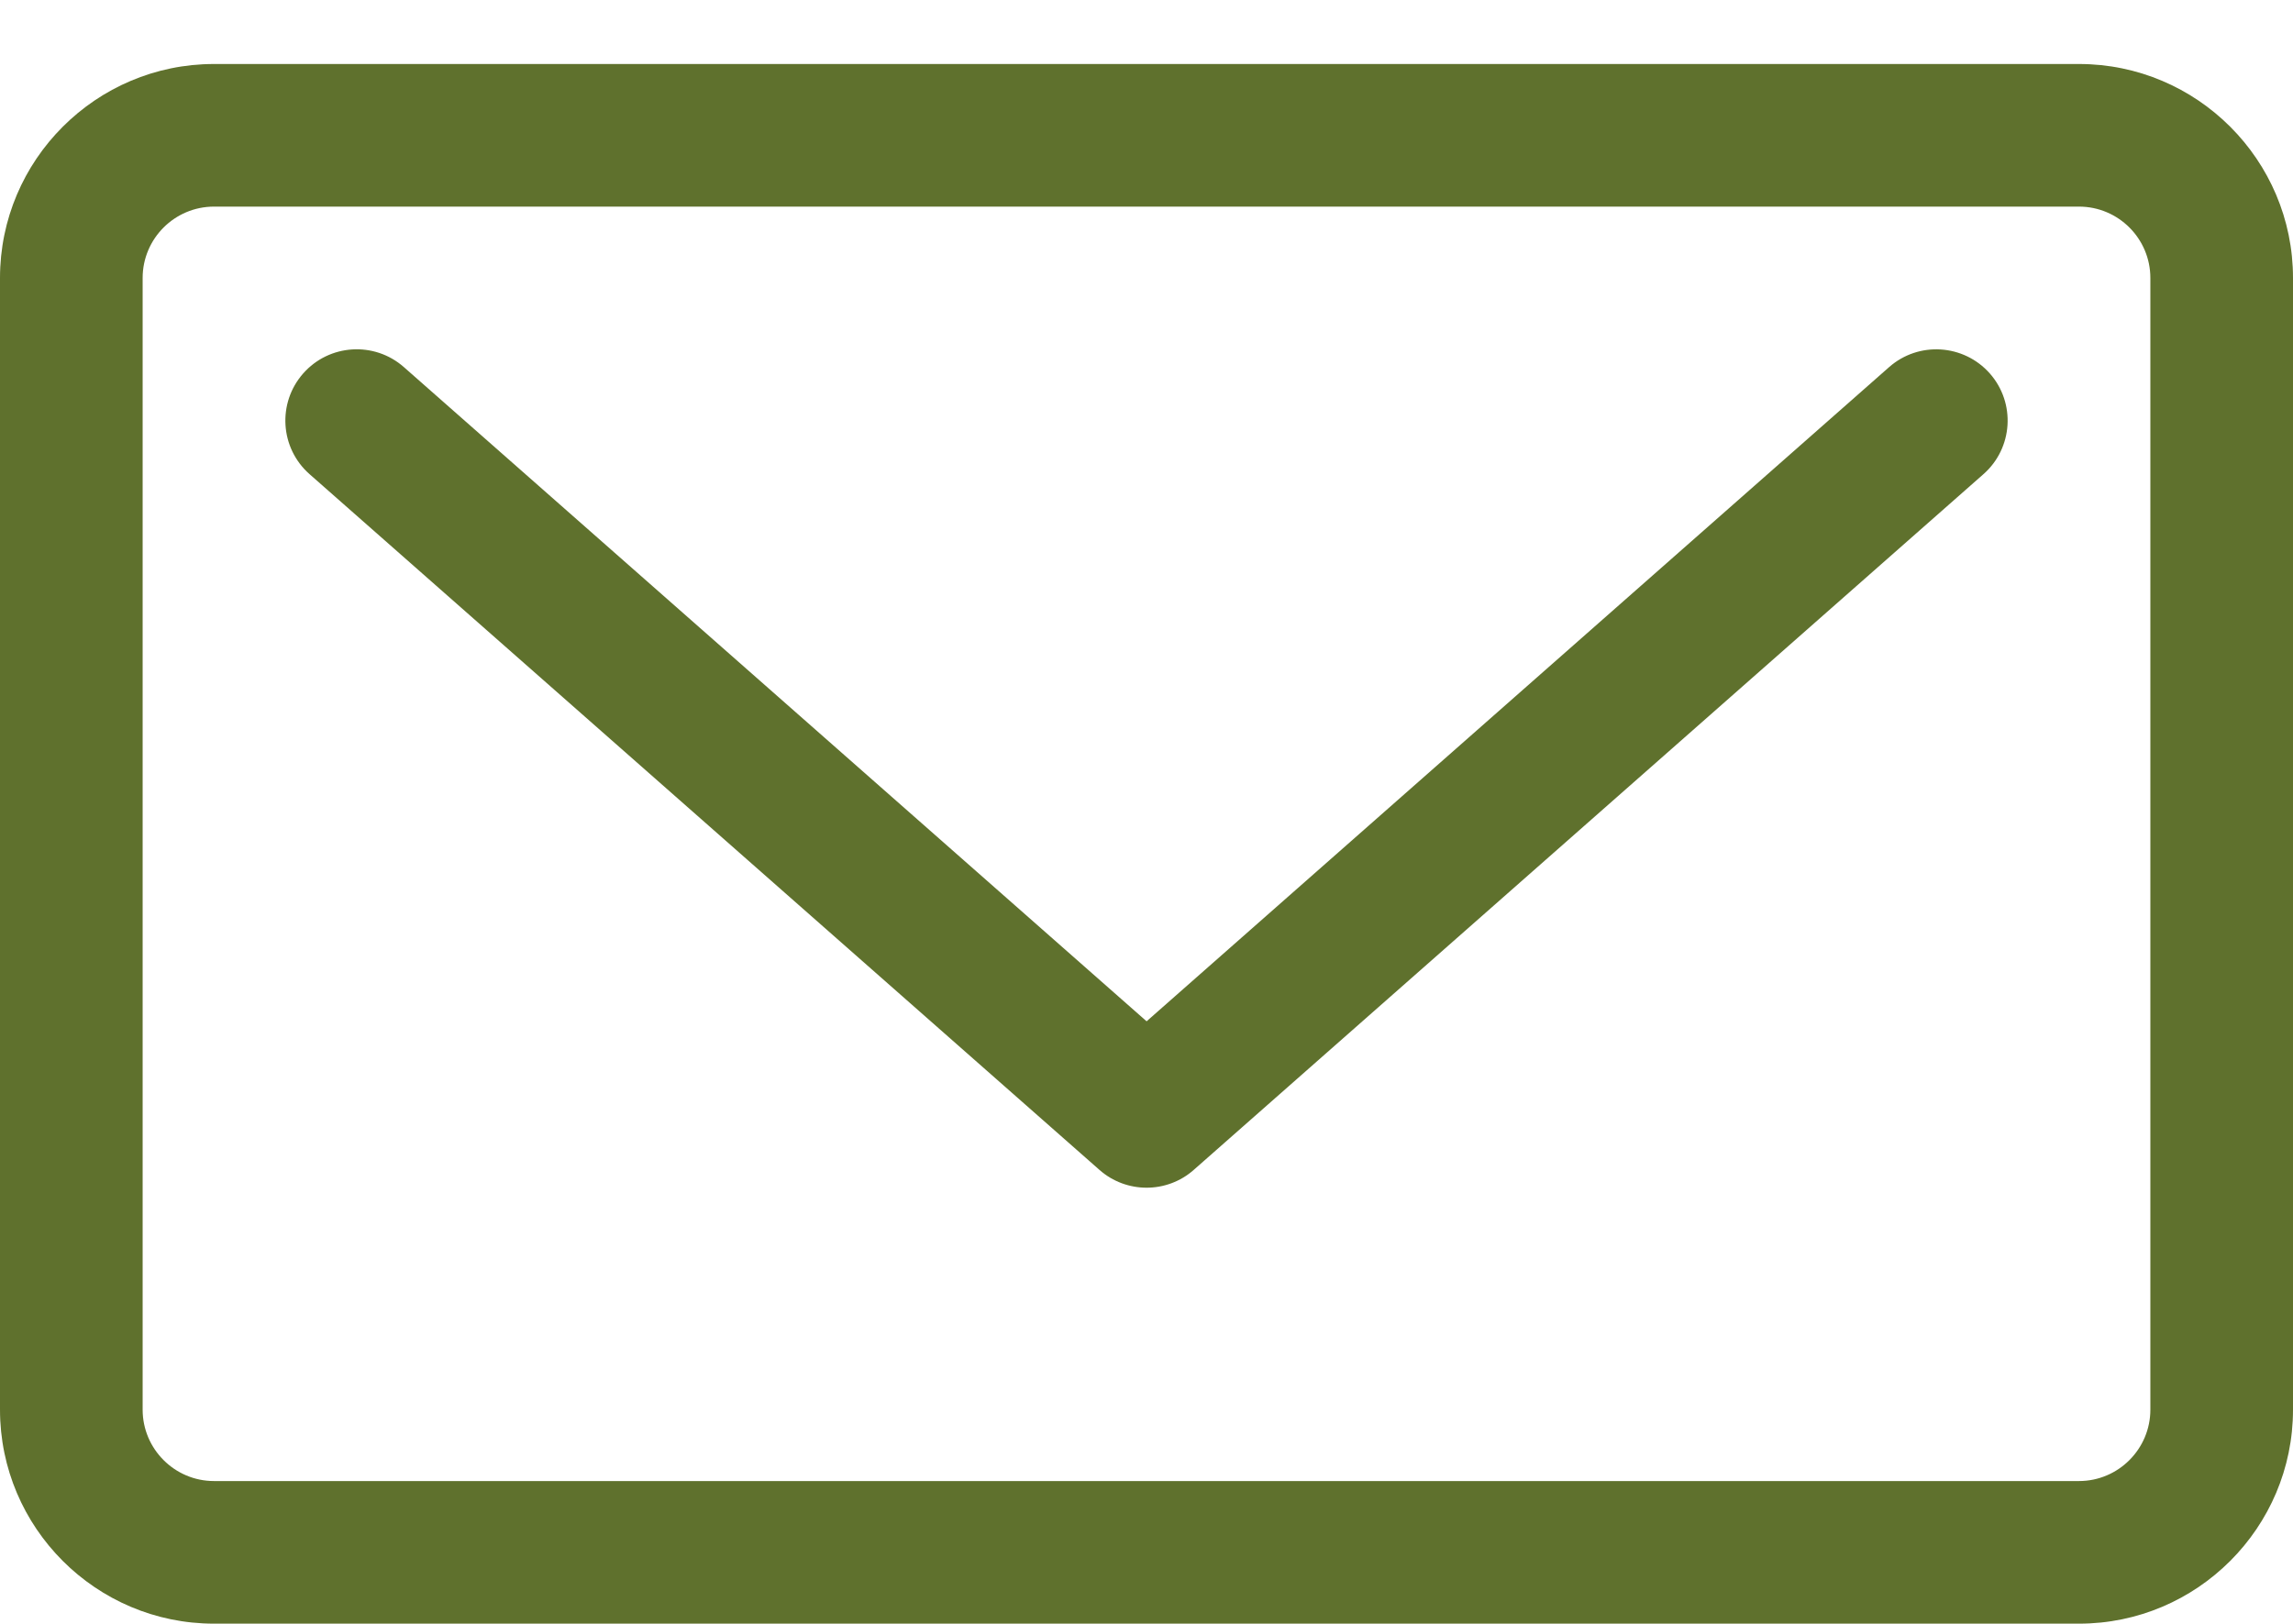
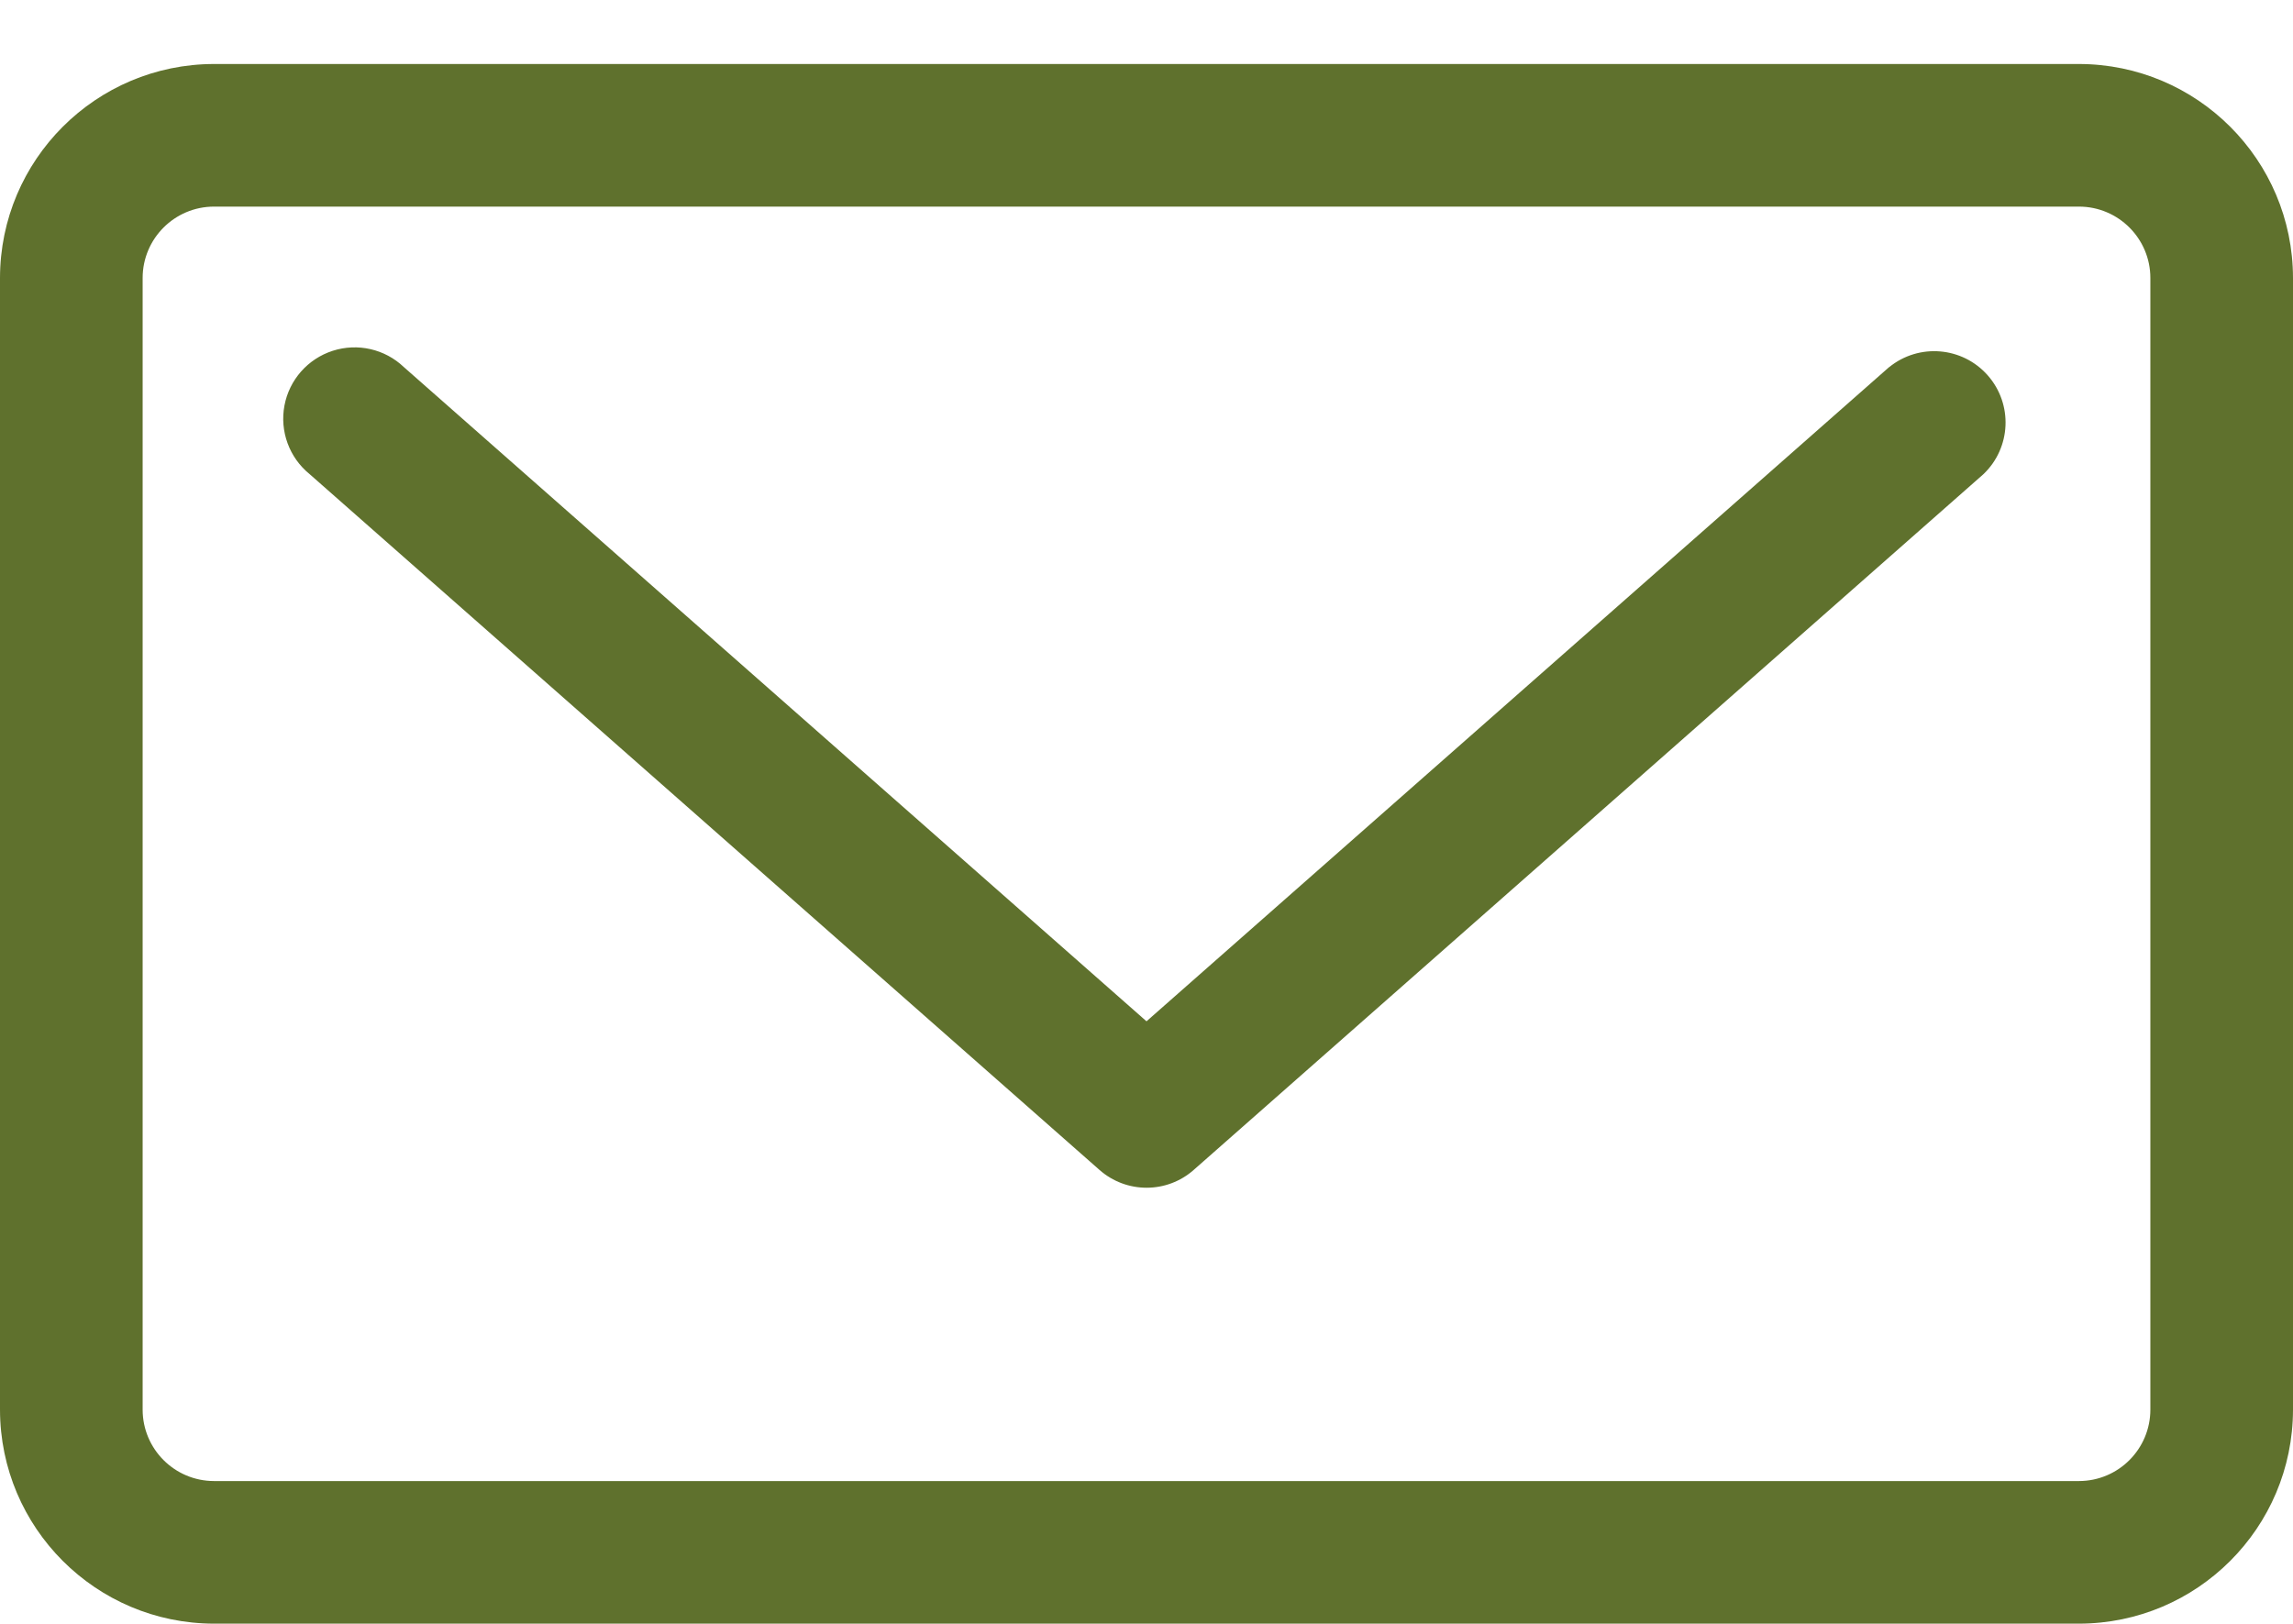
- <svg xmlns="http://www.w3.org/2000/svg" width="24" height="17" viewBox="0 0 24 17" fill="none">
-   <path d="M19.773 3.843L12.001 10.692L4.227 3.843C3.918 3.571 3.446 3.6 3.173 3.91C2.901 4.219 2.93 4.691 3.24 4.964L11.507 12.247C11.648 12.372 11.825 12.434 12.001 12.434C12.177 12.434 12.354 12.372 12.495 12.247L20.76 4.964C21.07 4.691 21.099 4.219 20.827 3.91C20.554 3.601 20.082 3.571 19.773 3.843Z" fill="#5F712D" />
-   <path d="M21.76 0.67H2.24C1.005 0.67 0 1.675 0 2.91V14.758C0 15.993 1.005 16.998 2.24 16.998H21.76C22.995 16.998 24 15.993 24 14.758V2.91C24 1.675 22.995 0.67 21.76 0.67ZM22.507 14.758C22.507 15.169 22.172 15.505 21.76 15.505H2.24C1.828 15.505 1.493 15.169 1.493 14.758V2.91C1.493 2.498 1.828 2.163 2.24 2.163H21.76C22.172 2.163 22.507 2.498 22.507 2.91V14.758Z" fill="#5F712D" />
+ <svg xmlns="http://www.w3.org/2000/svg" width="24" height="17" fill="none">
+   <path d="M19.773 3.843L12 10.692 4.227 3.843a.747.747 0 10-.987 1.12l8.267 7.284a.745.745 0 00.988 0l8.265-7.283a.747.747 0 00-.987-1.12z" fill="#5F712D" />
+   <path d="M21.76.67H2.24A2.243 2.243 0 000 2.91v11.848a2.243 2.243 0 002.24 2.24h19.52a2.243 2.243 0 002.24-2.24V2.91A2.243 2.243 0 0021.76.67zm.747 14.088a.748.748 0 01-.747.747H2.24a.748.748 0 01-.747-.747V2.91c0-.412.335-.747.747-.747h19.52c.412 0 .747.335.747.747v11.848z" fill="#5F712D" />
</svg>
